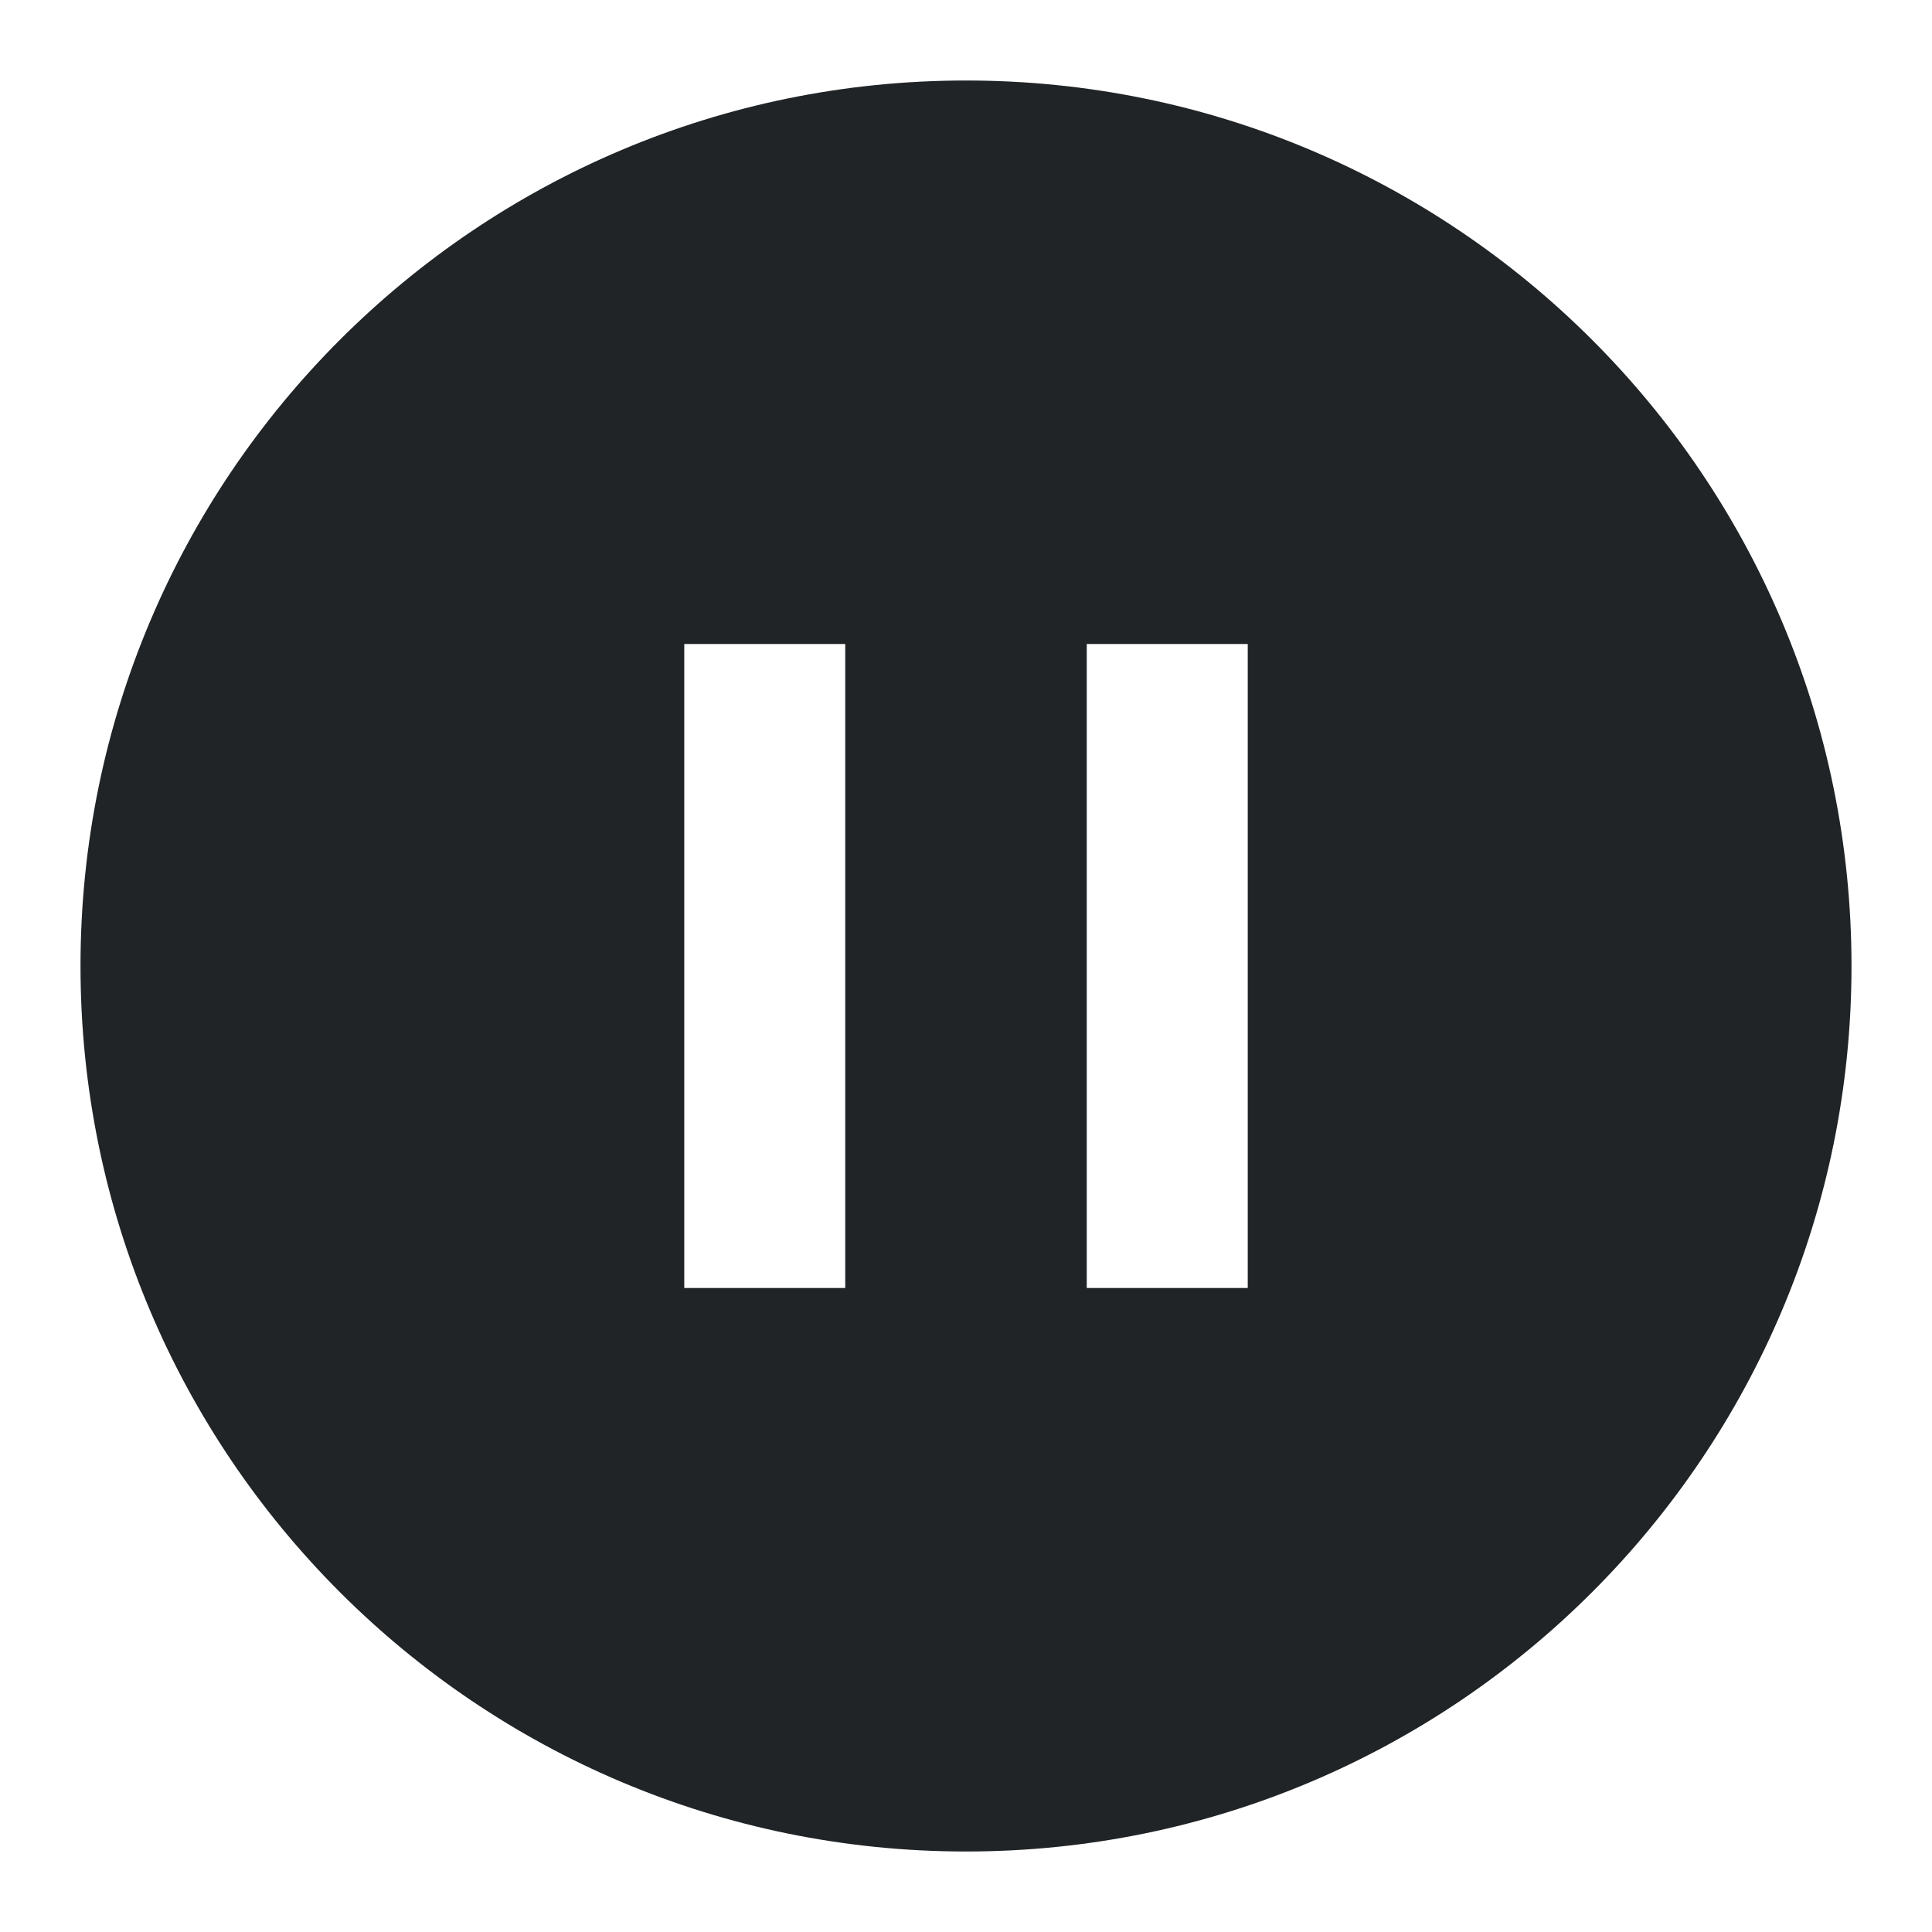
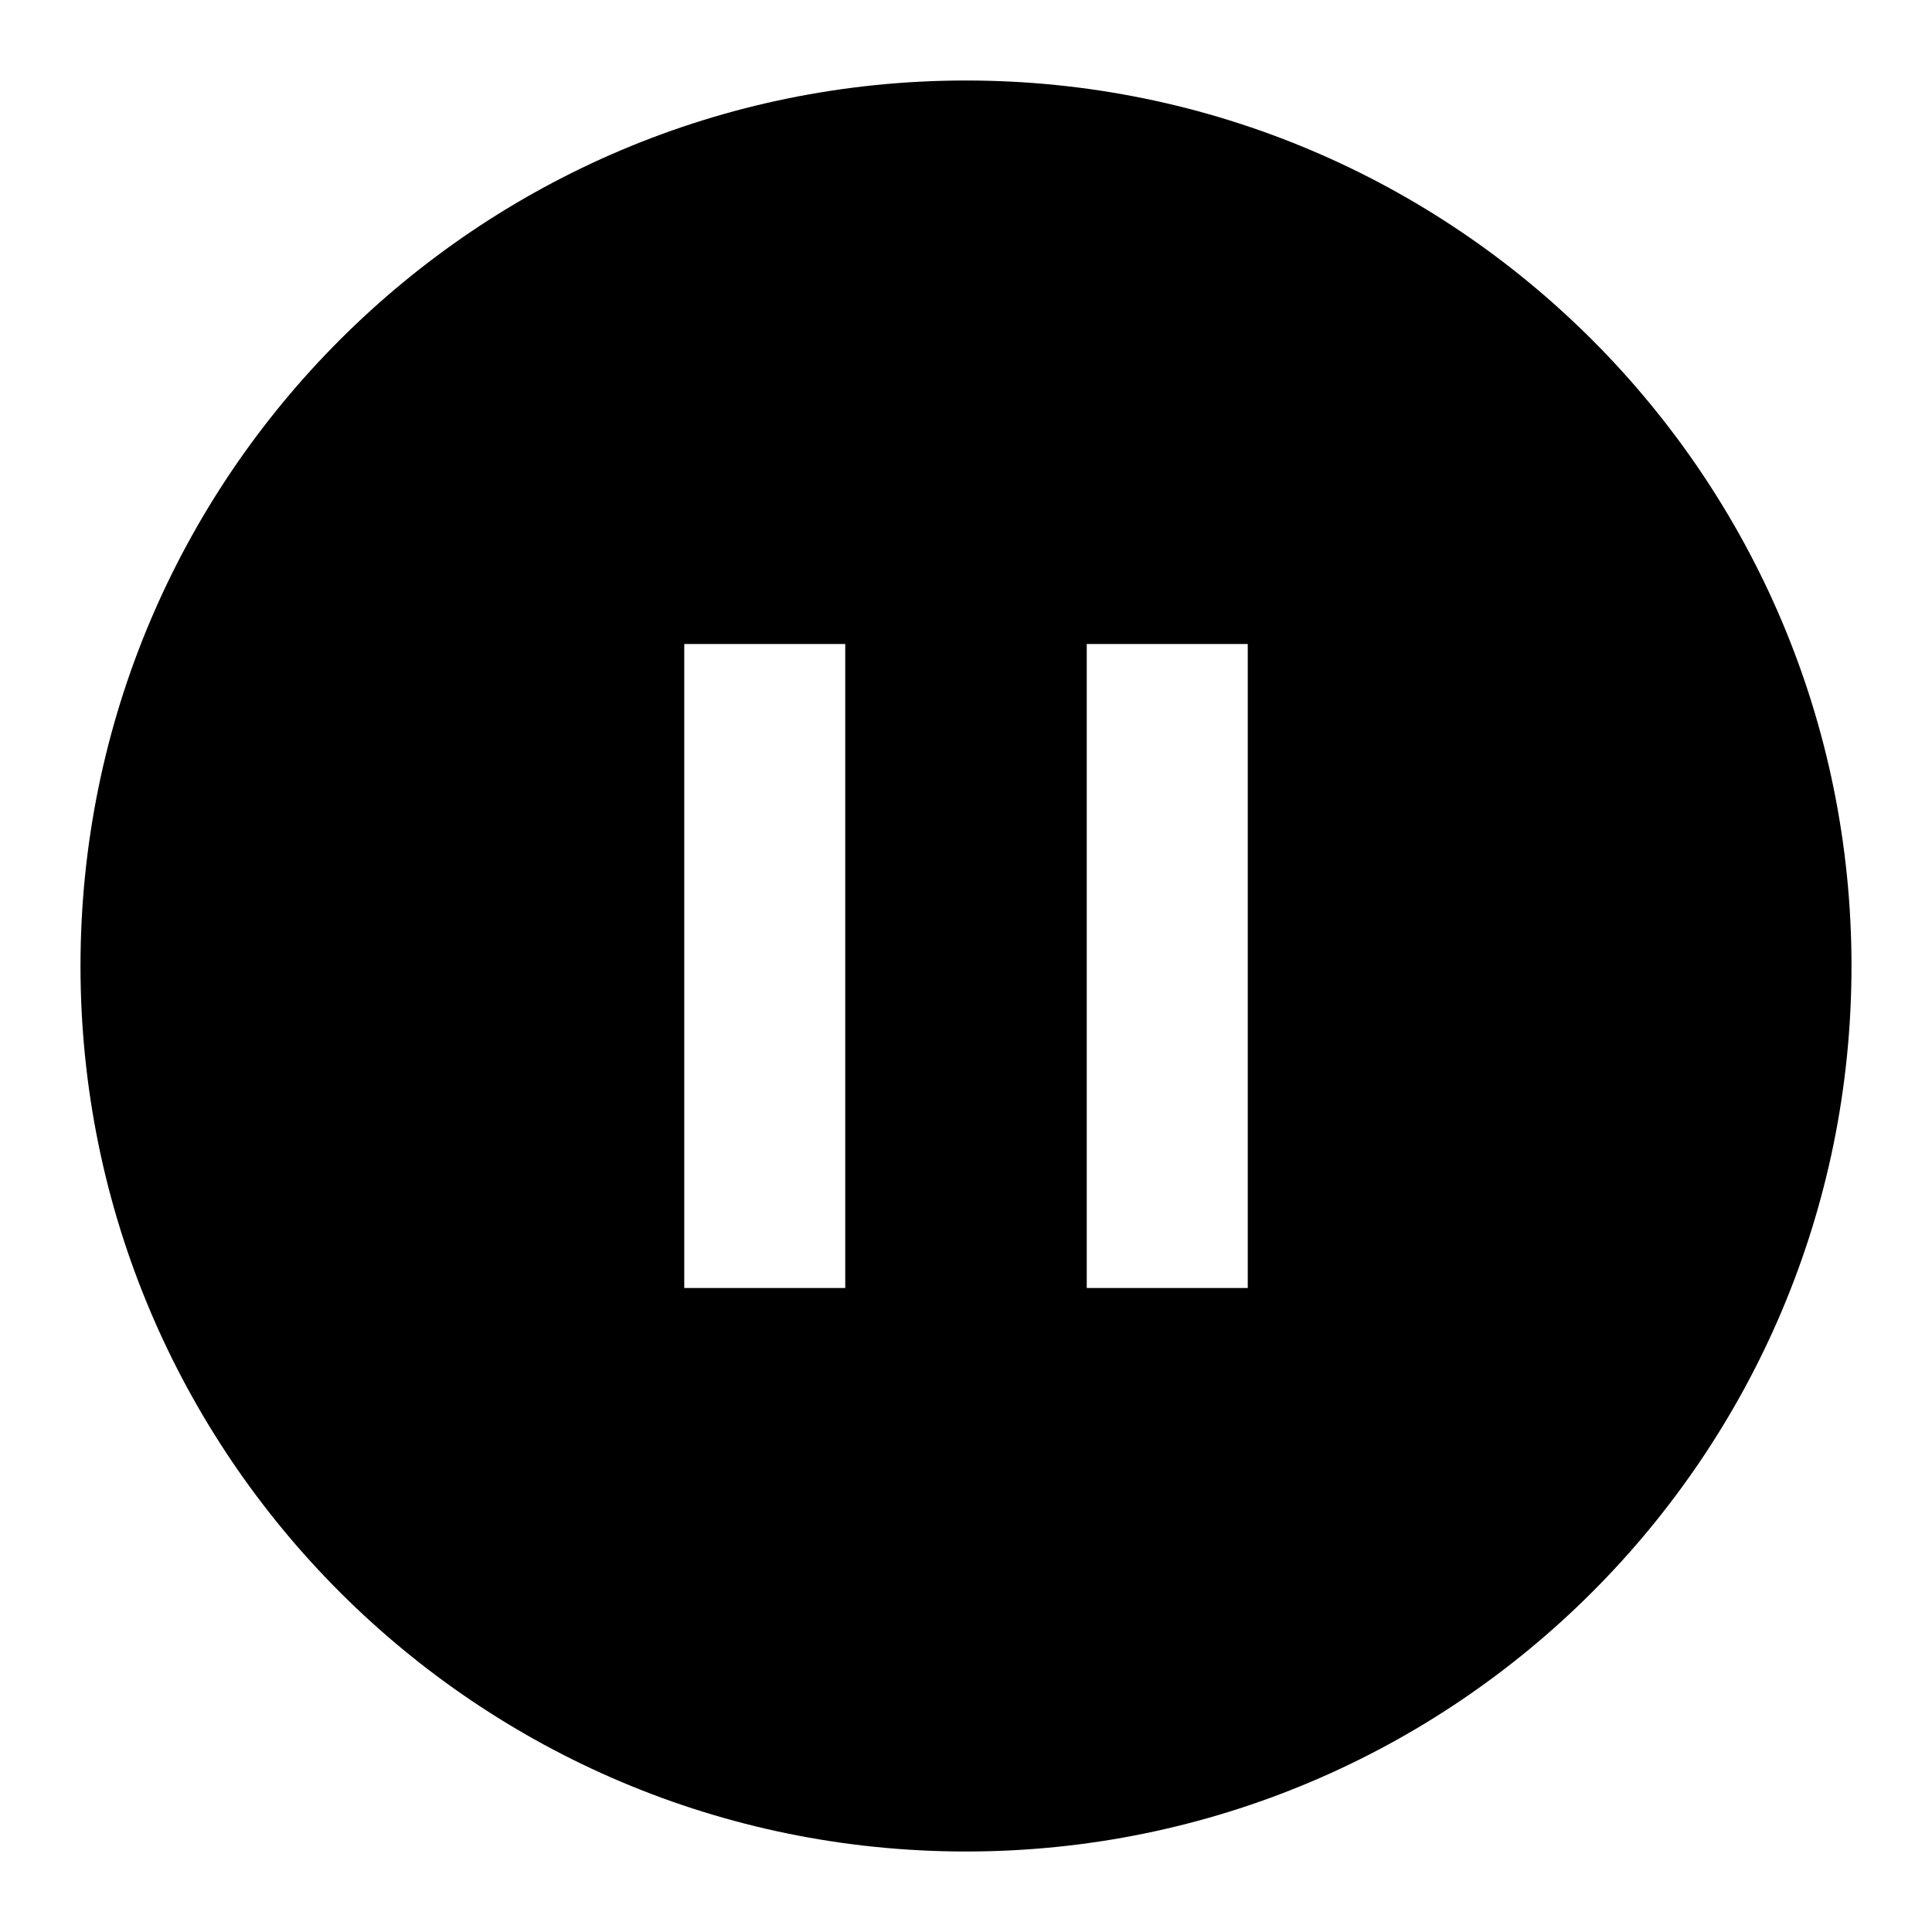
<svg xmlns="http://www.w3.org/2000/svg" fill="none" viewBox="0 0 24 24">
  <g filter="url(#2b4bc__a)">
-     <path data-follow-fill="#202426" d="M23 12c0 6.075-4.925 11-11 11S1 18.075 1 12 5.925 1 12 1s11 4.925 11 11ZM10.5 8h-2v8h2V8Zm5 1V8h-2v8h2V9Z" fill="#202426" />
+     <path fill="#000" d="M23 12c0 6.075-4.925 11-11 11S1 18.075 1 12 5.925 1 12 1s11 4.925 11 11ZM10.5 8h-2v8h2V8Zm5 1V8h-2v8h2V9Z" data-follow-fill="#000" />
  </g>
  <defs>
-     <filter id="2b4bc__a" x="-3" y="-3" width="30" height="30" filterUnits="userSpaceOnUse" color-interpolation-filters="sRGB">
-       <feFlood flood-opacity="0" result="BackgroundImageFix" />
-       <feGaussianBlur in="BackgroundImage" stdDeviation="2" />
-       <feComposite in2="SourceAlpha" operator="in" result="effect1_backgroundBlur_14306_27633" />
-       <feBlend in="SourceGraphic" in2="effect1_backgroundBlur_14306_27633" result="shape" />
+     <filter color-interpolation-filters="sRGB" filterUnits="userSpaceOnUse" height="30" width="30" y="-3" x="-3" id="2b4bc__a">
+       <feFlood result="BackgroundImageFix" flood-opacity="0" />
+       <feGaussianBlur stdDeviation="2" in="BackgroundImage" />
+       <feComposite result="effect1_backgroundBlur_14306_27633" operator="in" in2="SourceAlpha" />
+       <feBlend result="shape" in2="effect1_backgroundBlur_14306_27633" in="SourceGraphic" />
    </filter>
  </defs>
</svg>
